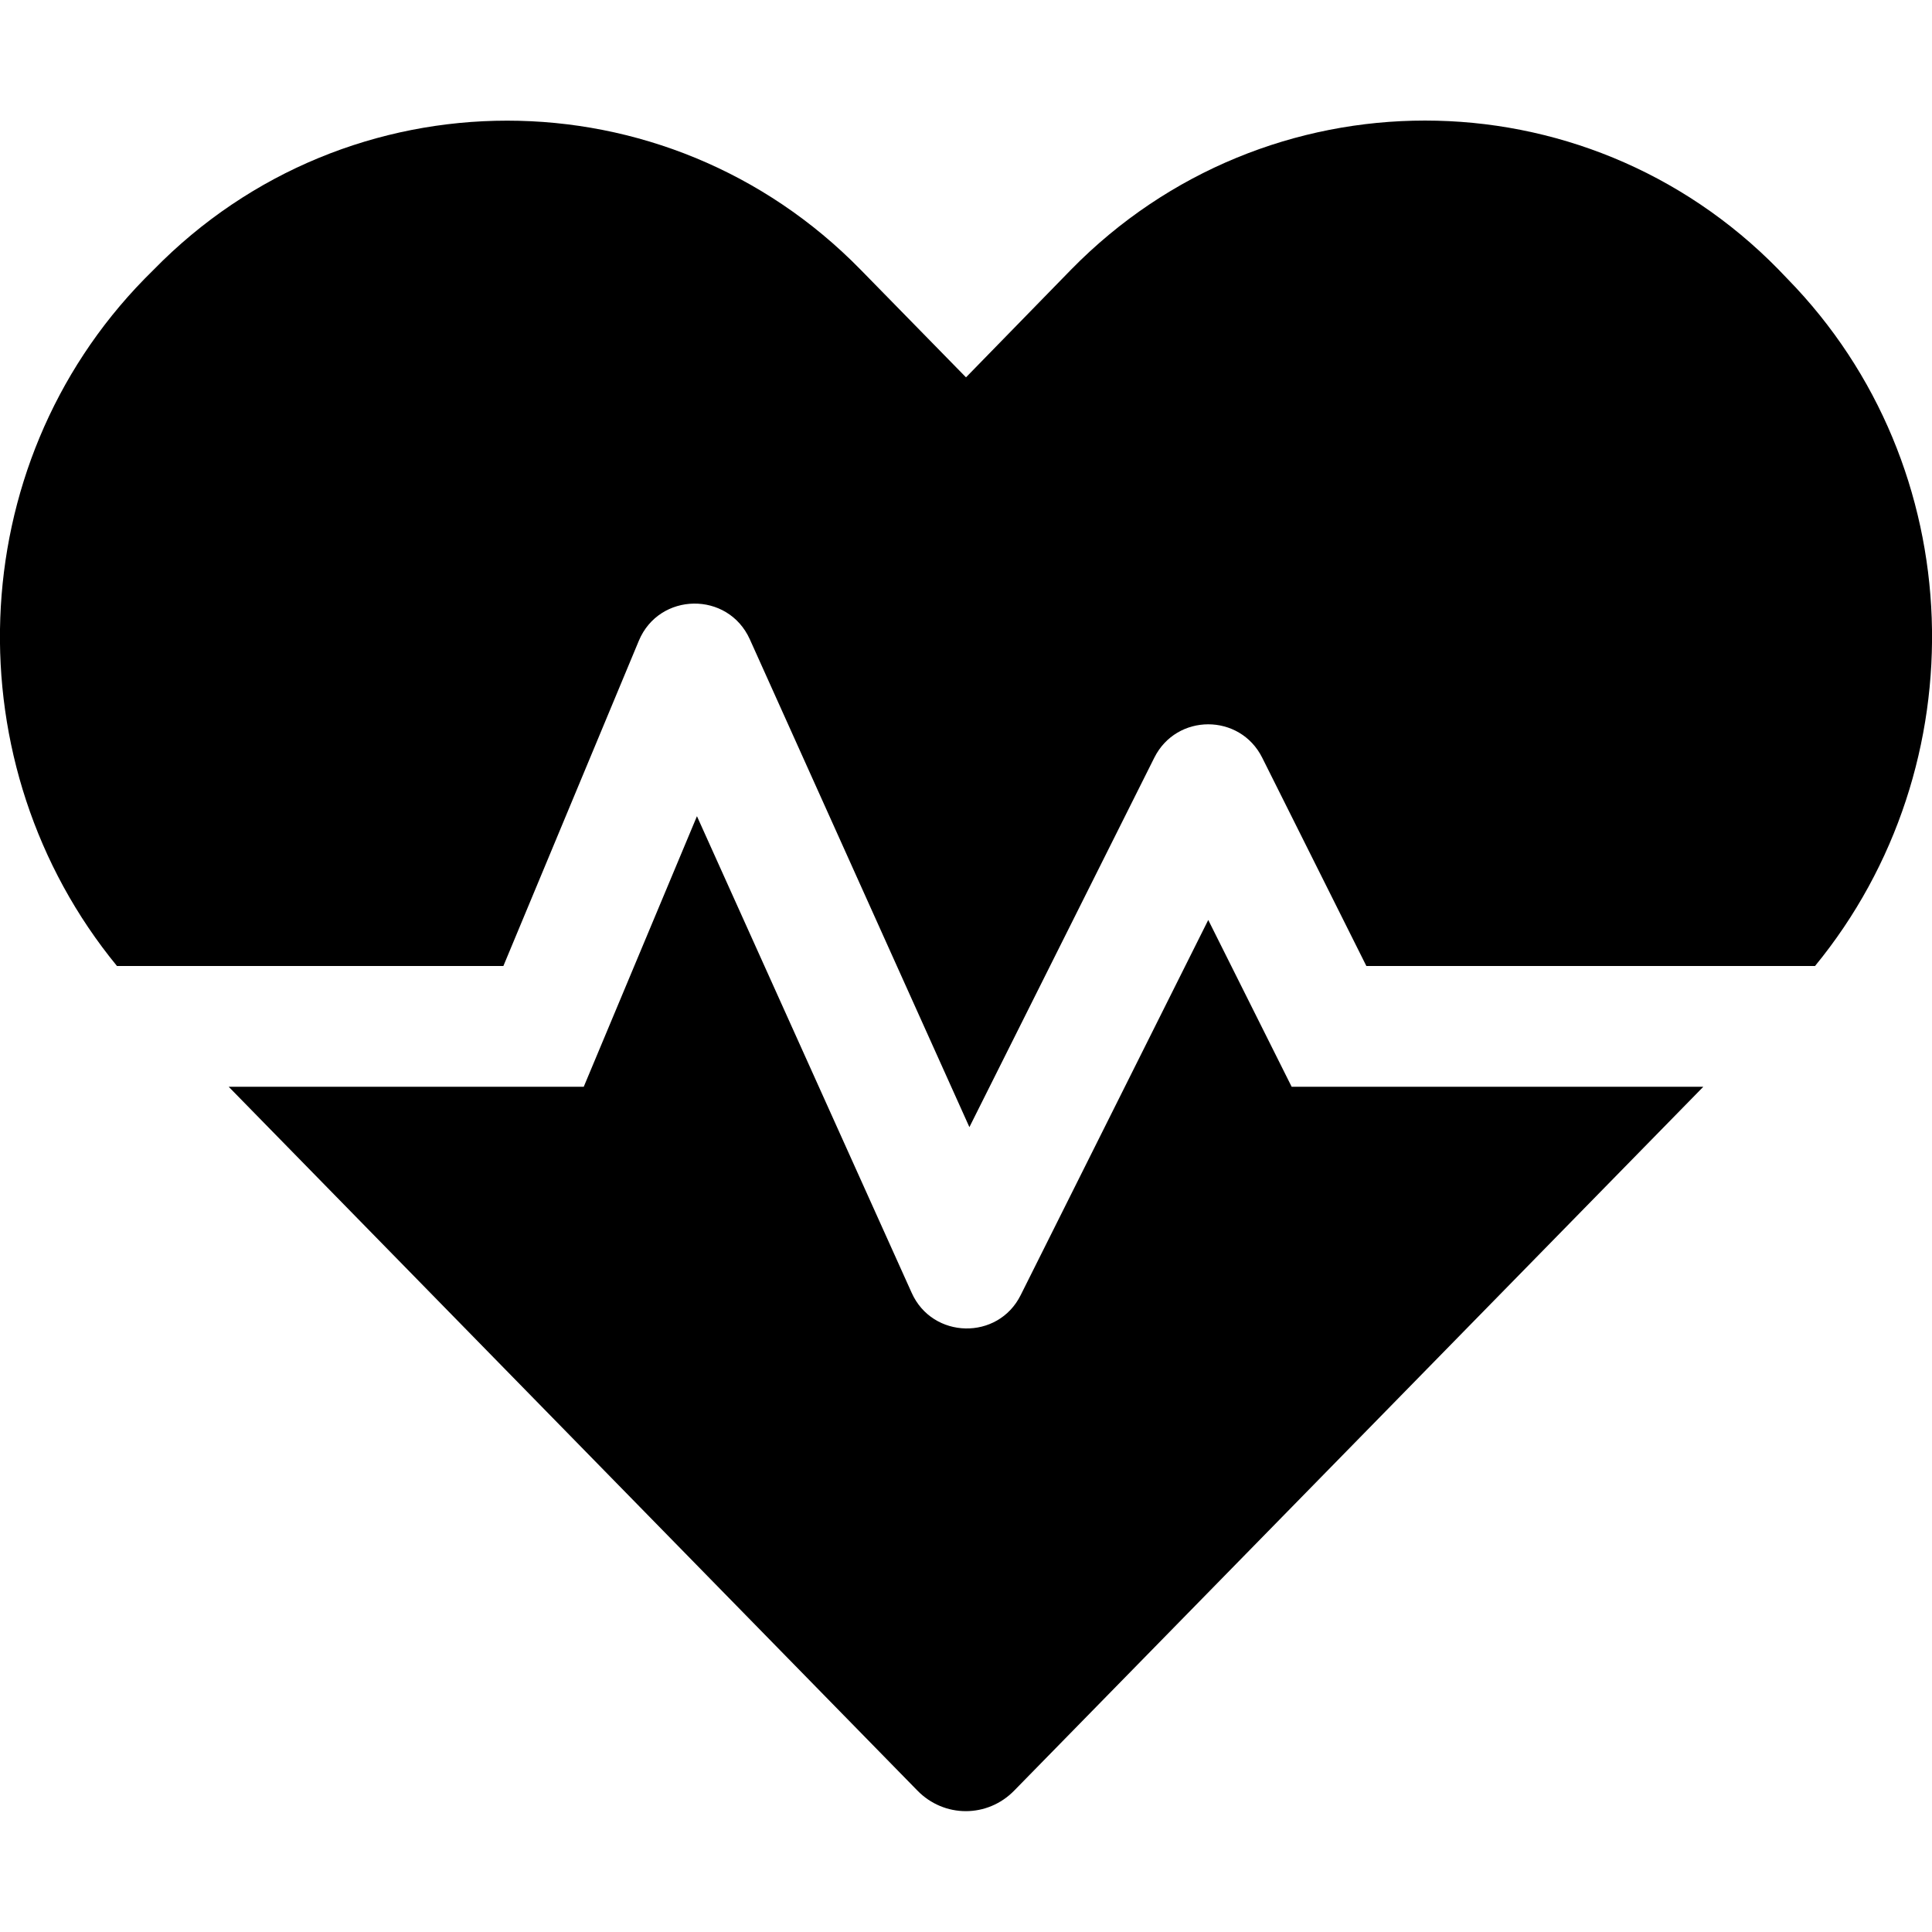
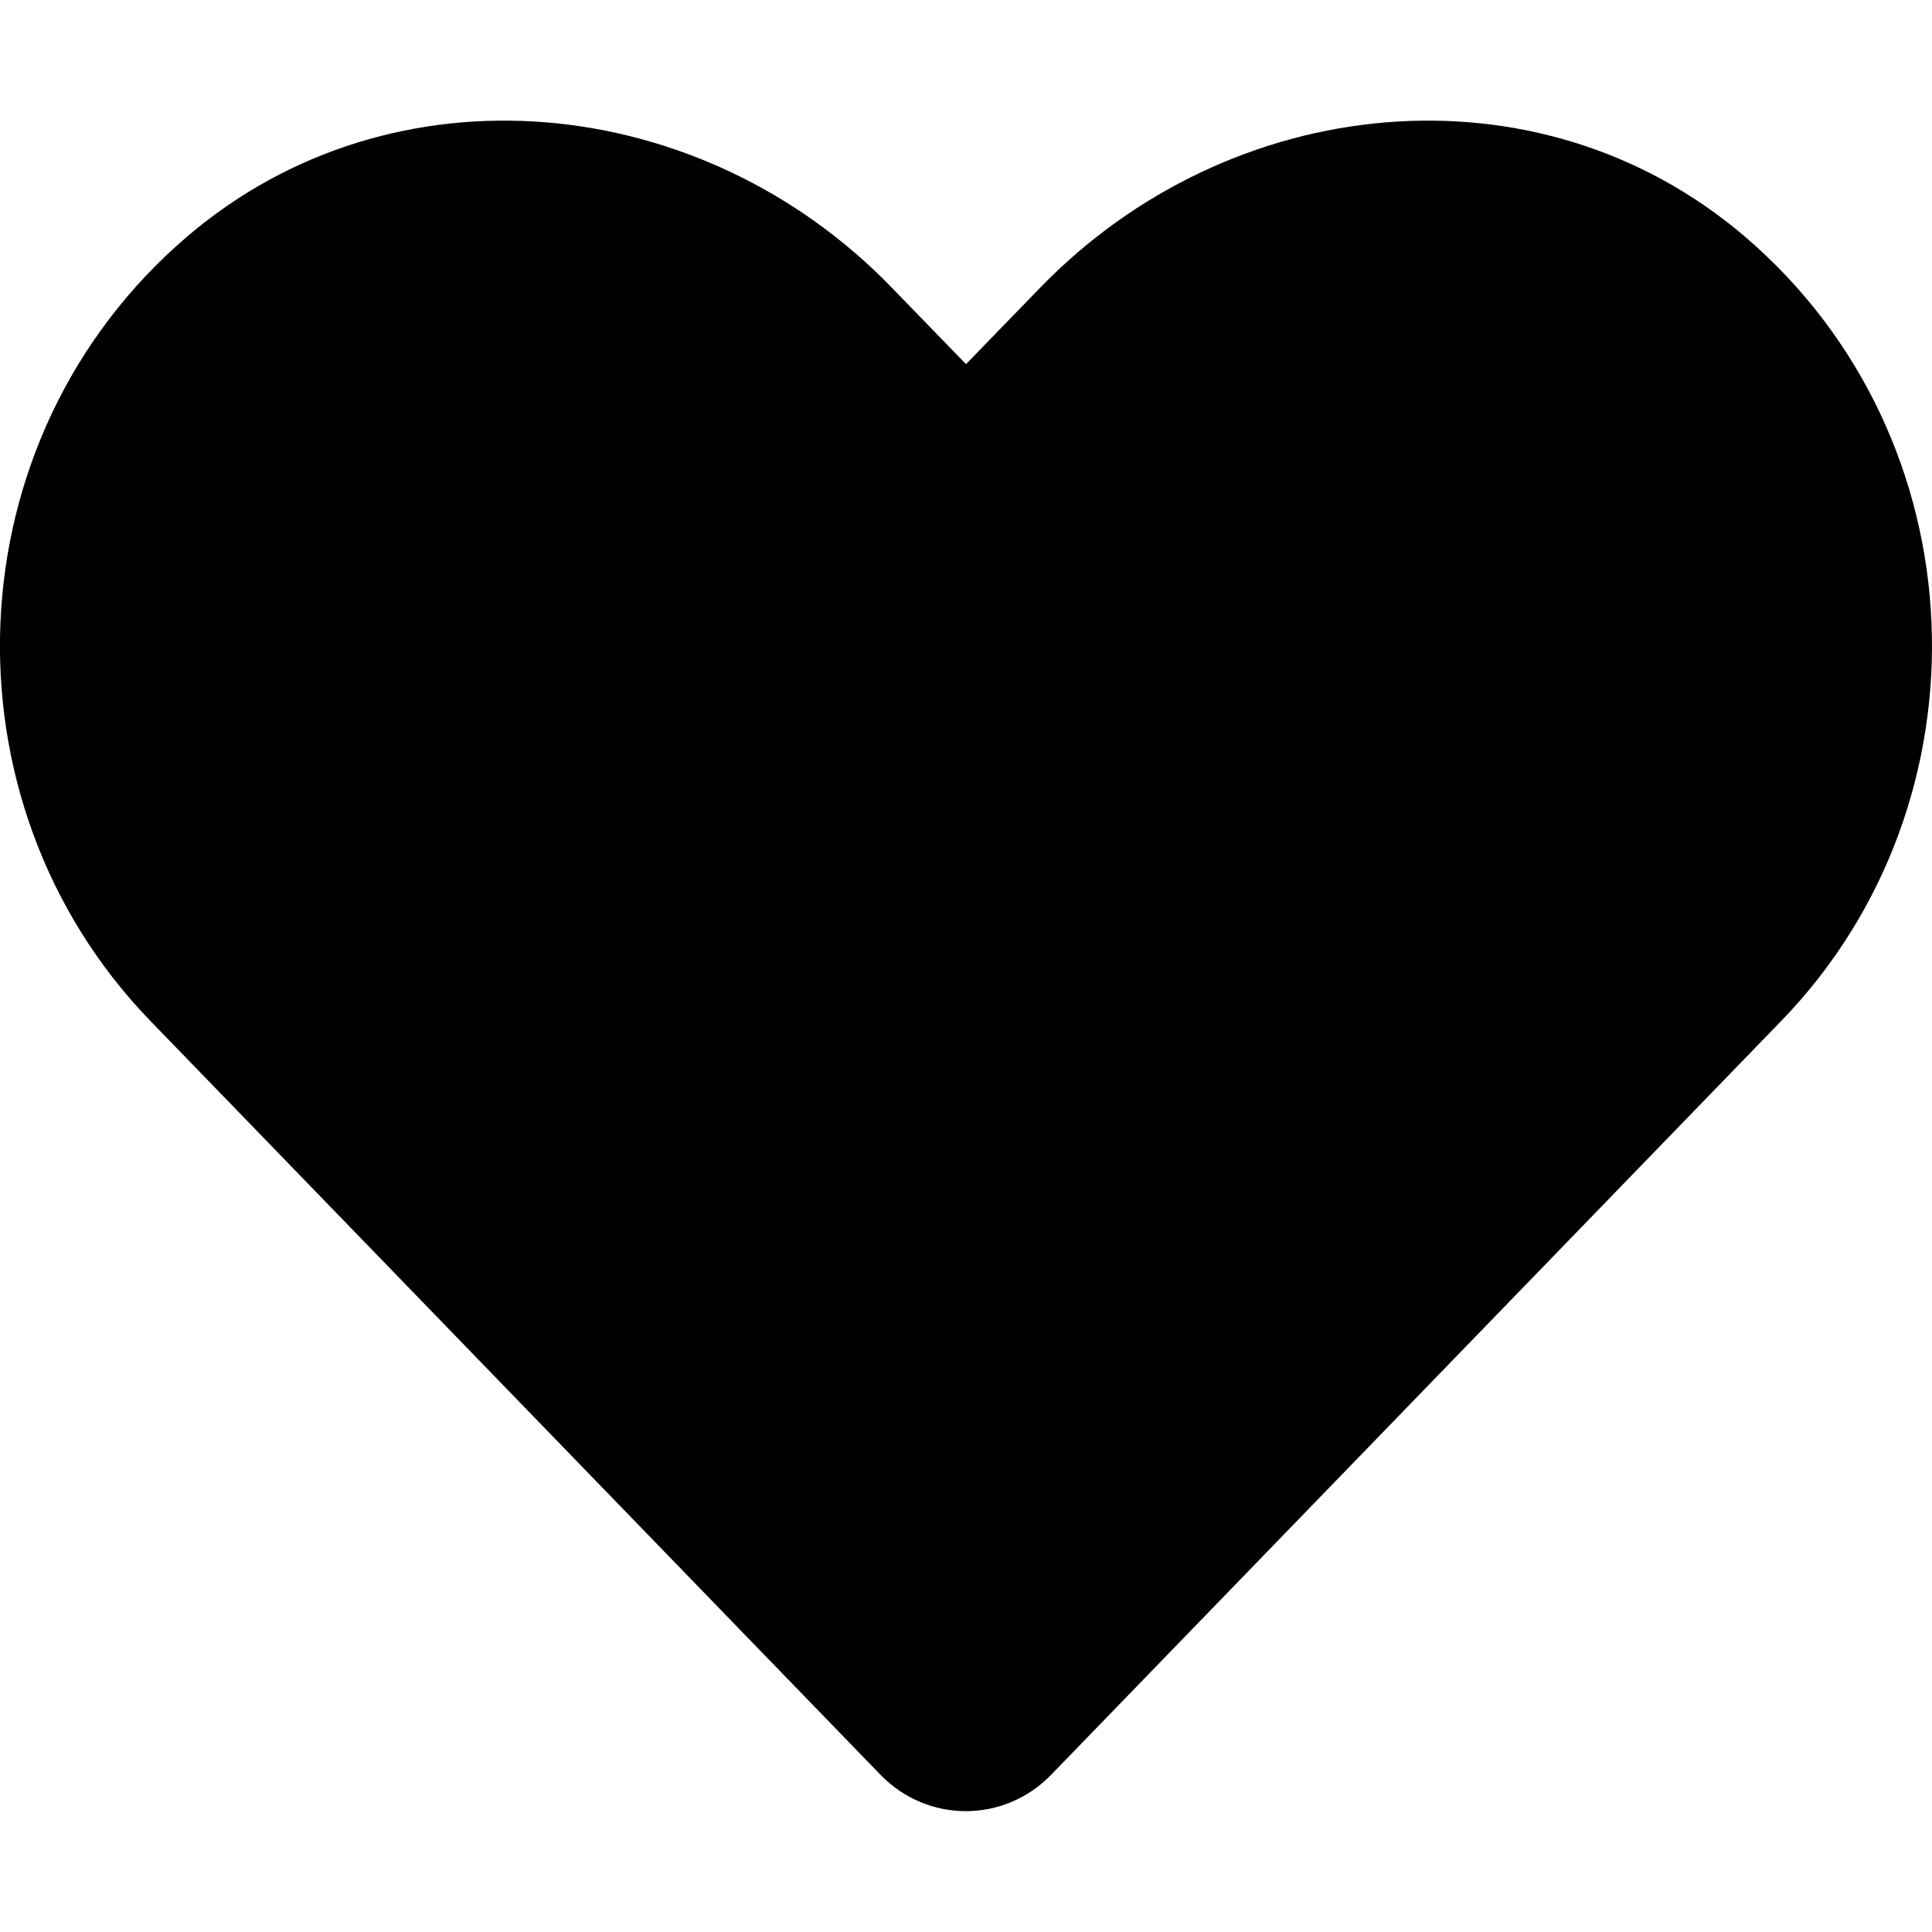
- <svg xmlns="http://www.w3.org/2000/svg" aria-hidden="true" focusable="false" data-prefix="fas" data-icon="heartbeat" class="svg-inline--fa fa-heartbeat fa-w-16" role="img" viewBox="0 0 512 512">
-   <path fill="currentColor" d="M320.2 243.8l-49.7 99.4c-6 12.1-23.4 11.7-28.9-.6l-56.9-126.3-30 71.7H60.6l182.5 186.5c7.1 7.3 18.6 7.3 25.7 0L451.4 288H342.3l-22.1-44.2zM473.7 73.9l-2.4-2.5c-51.5-52.6-135.8-52.6-187.4 0L256 100l-27.9-28.5c-51.5-52.7-135.9-52.7-187.4 0l-2.4 2.4C-10.4 123.7-12.5 203 31 256h102.4l35.9-86.2c5.4-12.9 23.6-13.2 29.4-.4l58.2 129.3 49-97.9c5.9-11.8 22.7-11.8 28.6 0l27.6 55.2H481c43.5-53 41.4-132.3-7.3-182.1z" />
+ <svg xmlns="http://www.w3.org/2000/svg" aria-hidden="true" focusable="false" data-prefix="fas" data-icon="heart" class="svg-inline--fa fa-heart fa-w-16" role="img" viewBox="0 0 512 512">
+   <path fill="currentColor" d="M462.3 62.6C407.5 15.9 326 24.3 275.7 76.2L256 96.5l-19.7-20.3C186.1 24.3 104.5 15.9 49.7 62.6c-62.8 53.6-66.1 149.8-9.9 207.9l193.5 199.8c12.5 12.9 32.8 12.9 45.3 0l193.5-199.8c56.3-58.1 53-154.3-9.8-207.9z" />
</svg>
